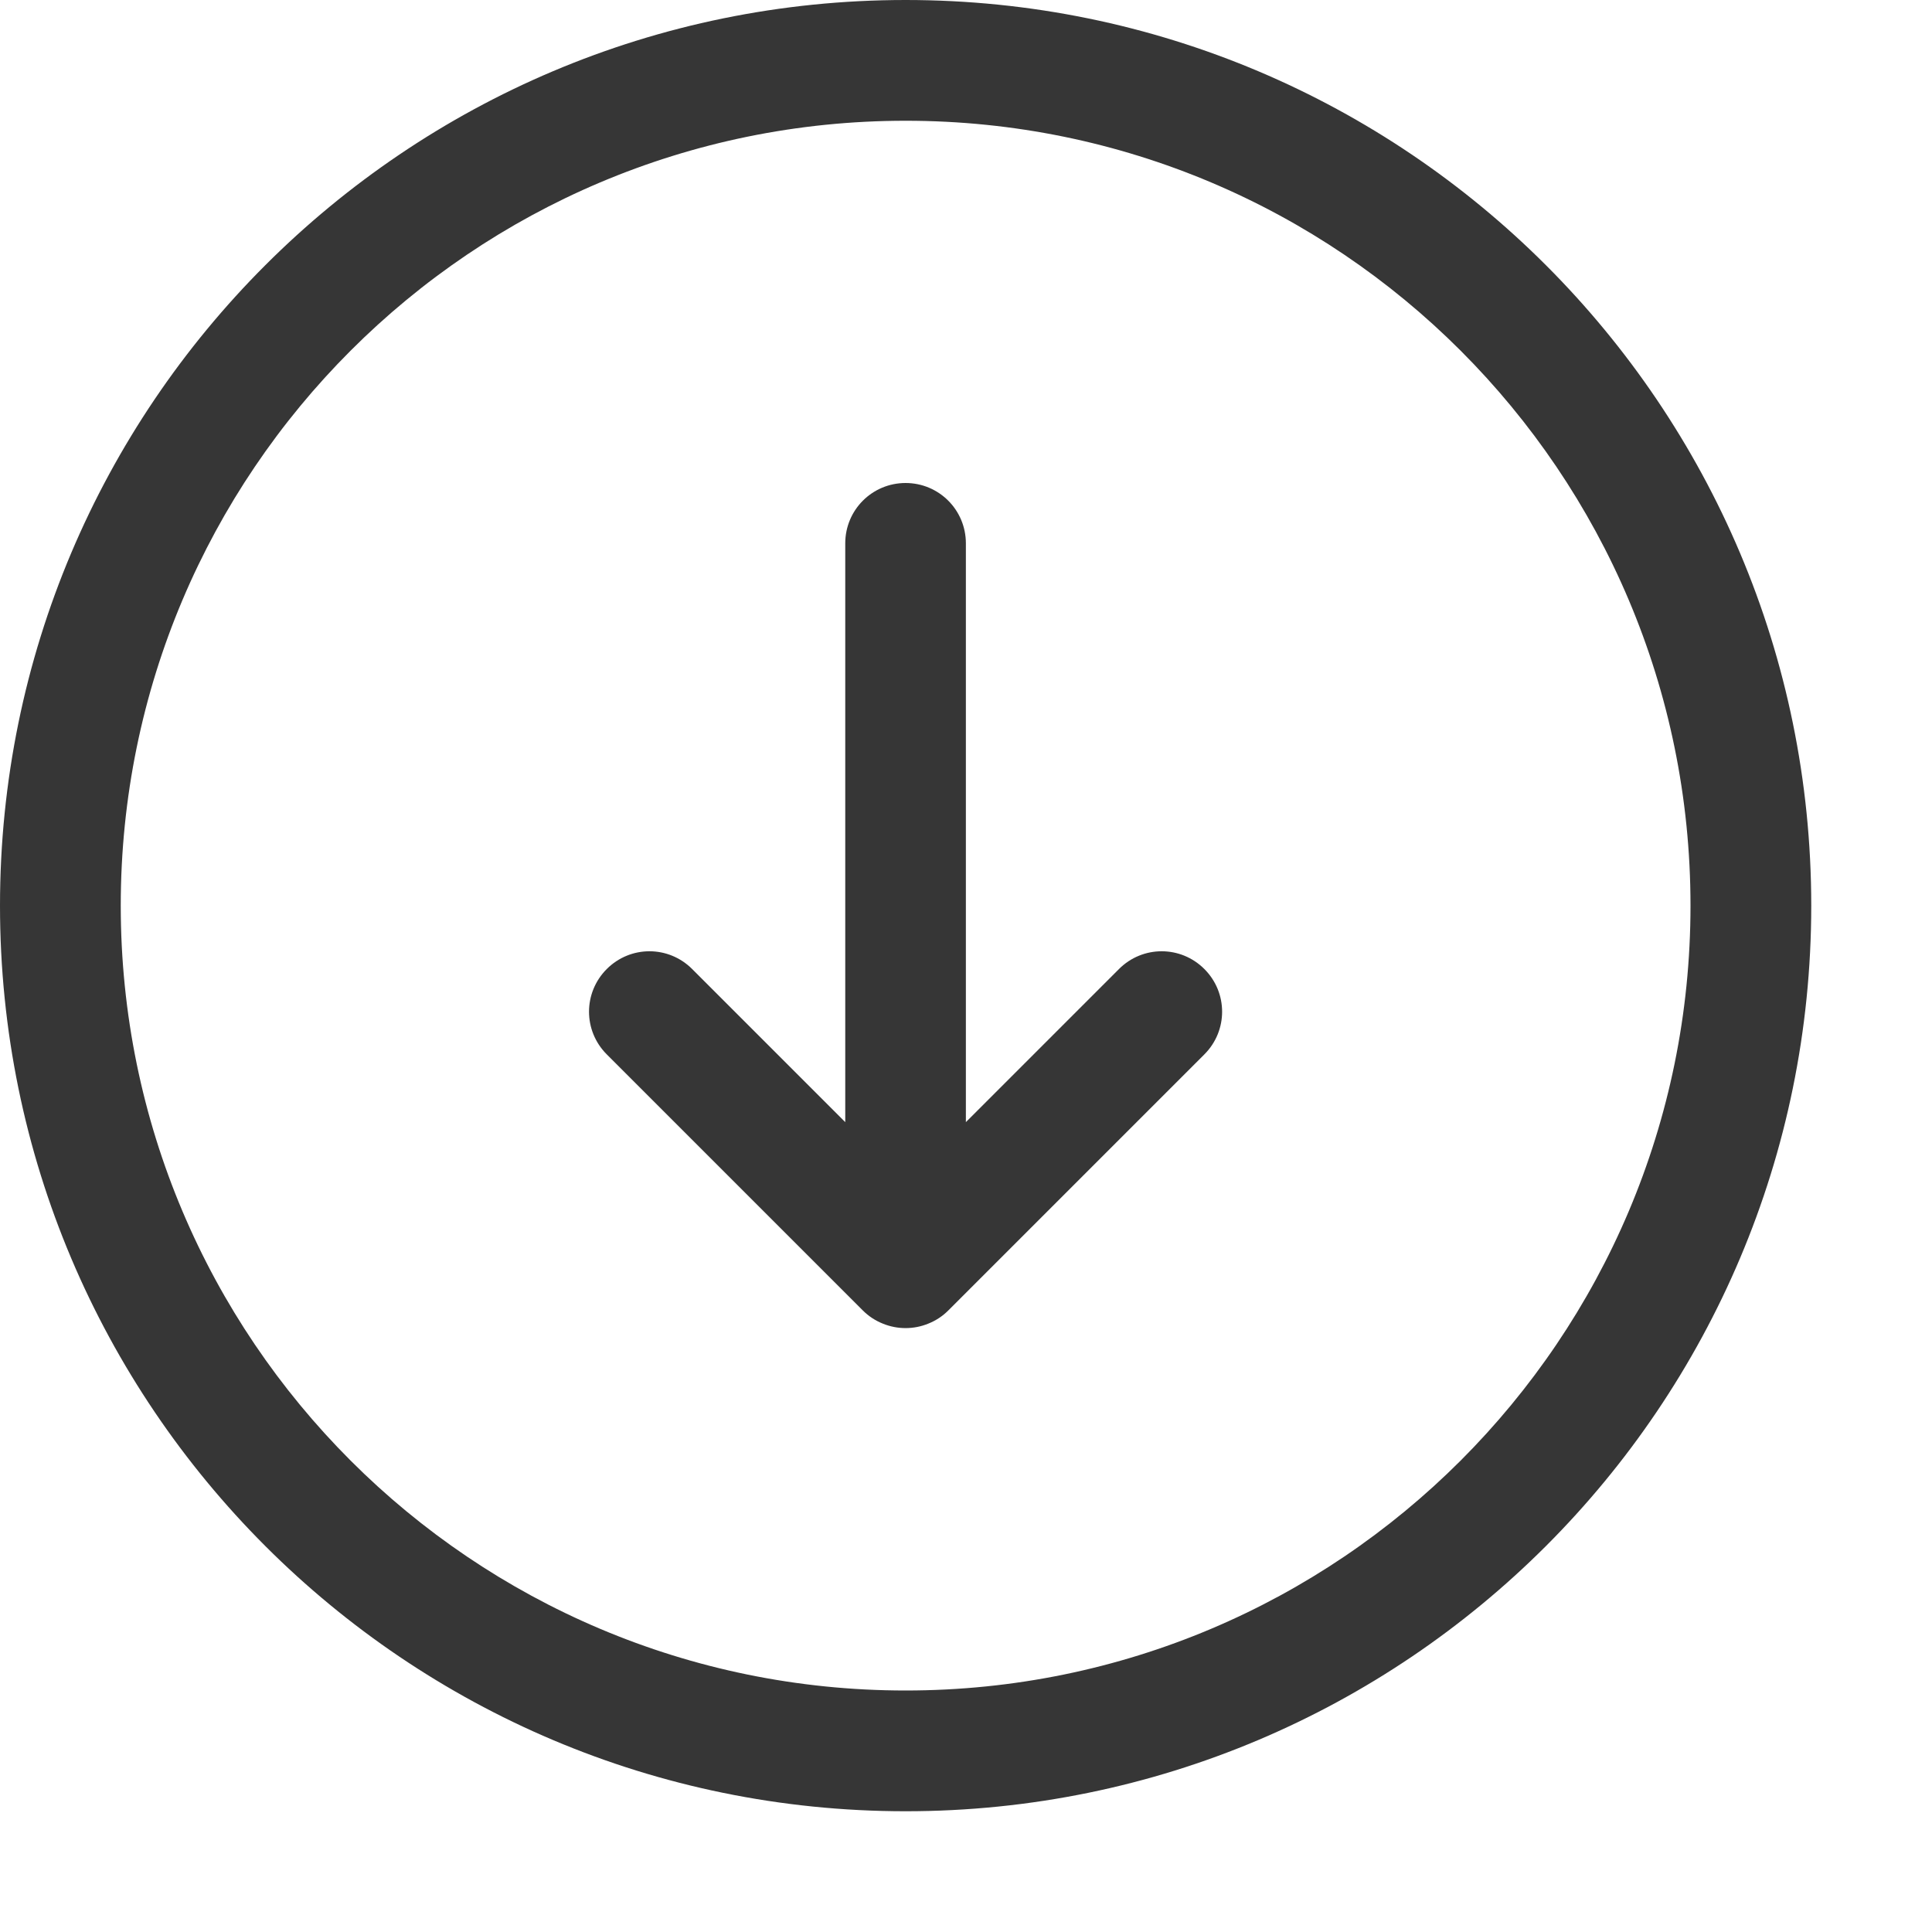
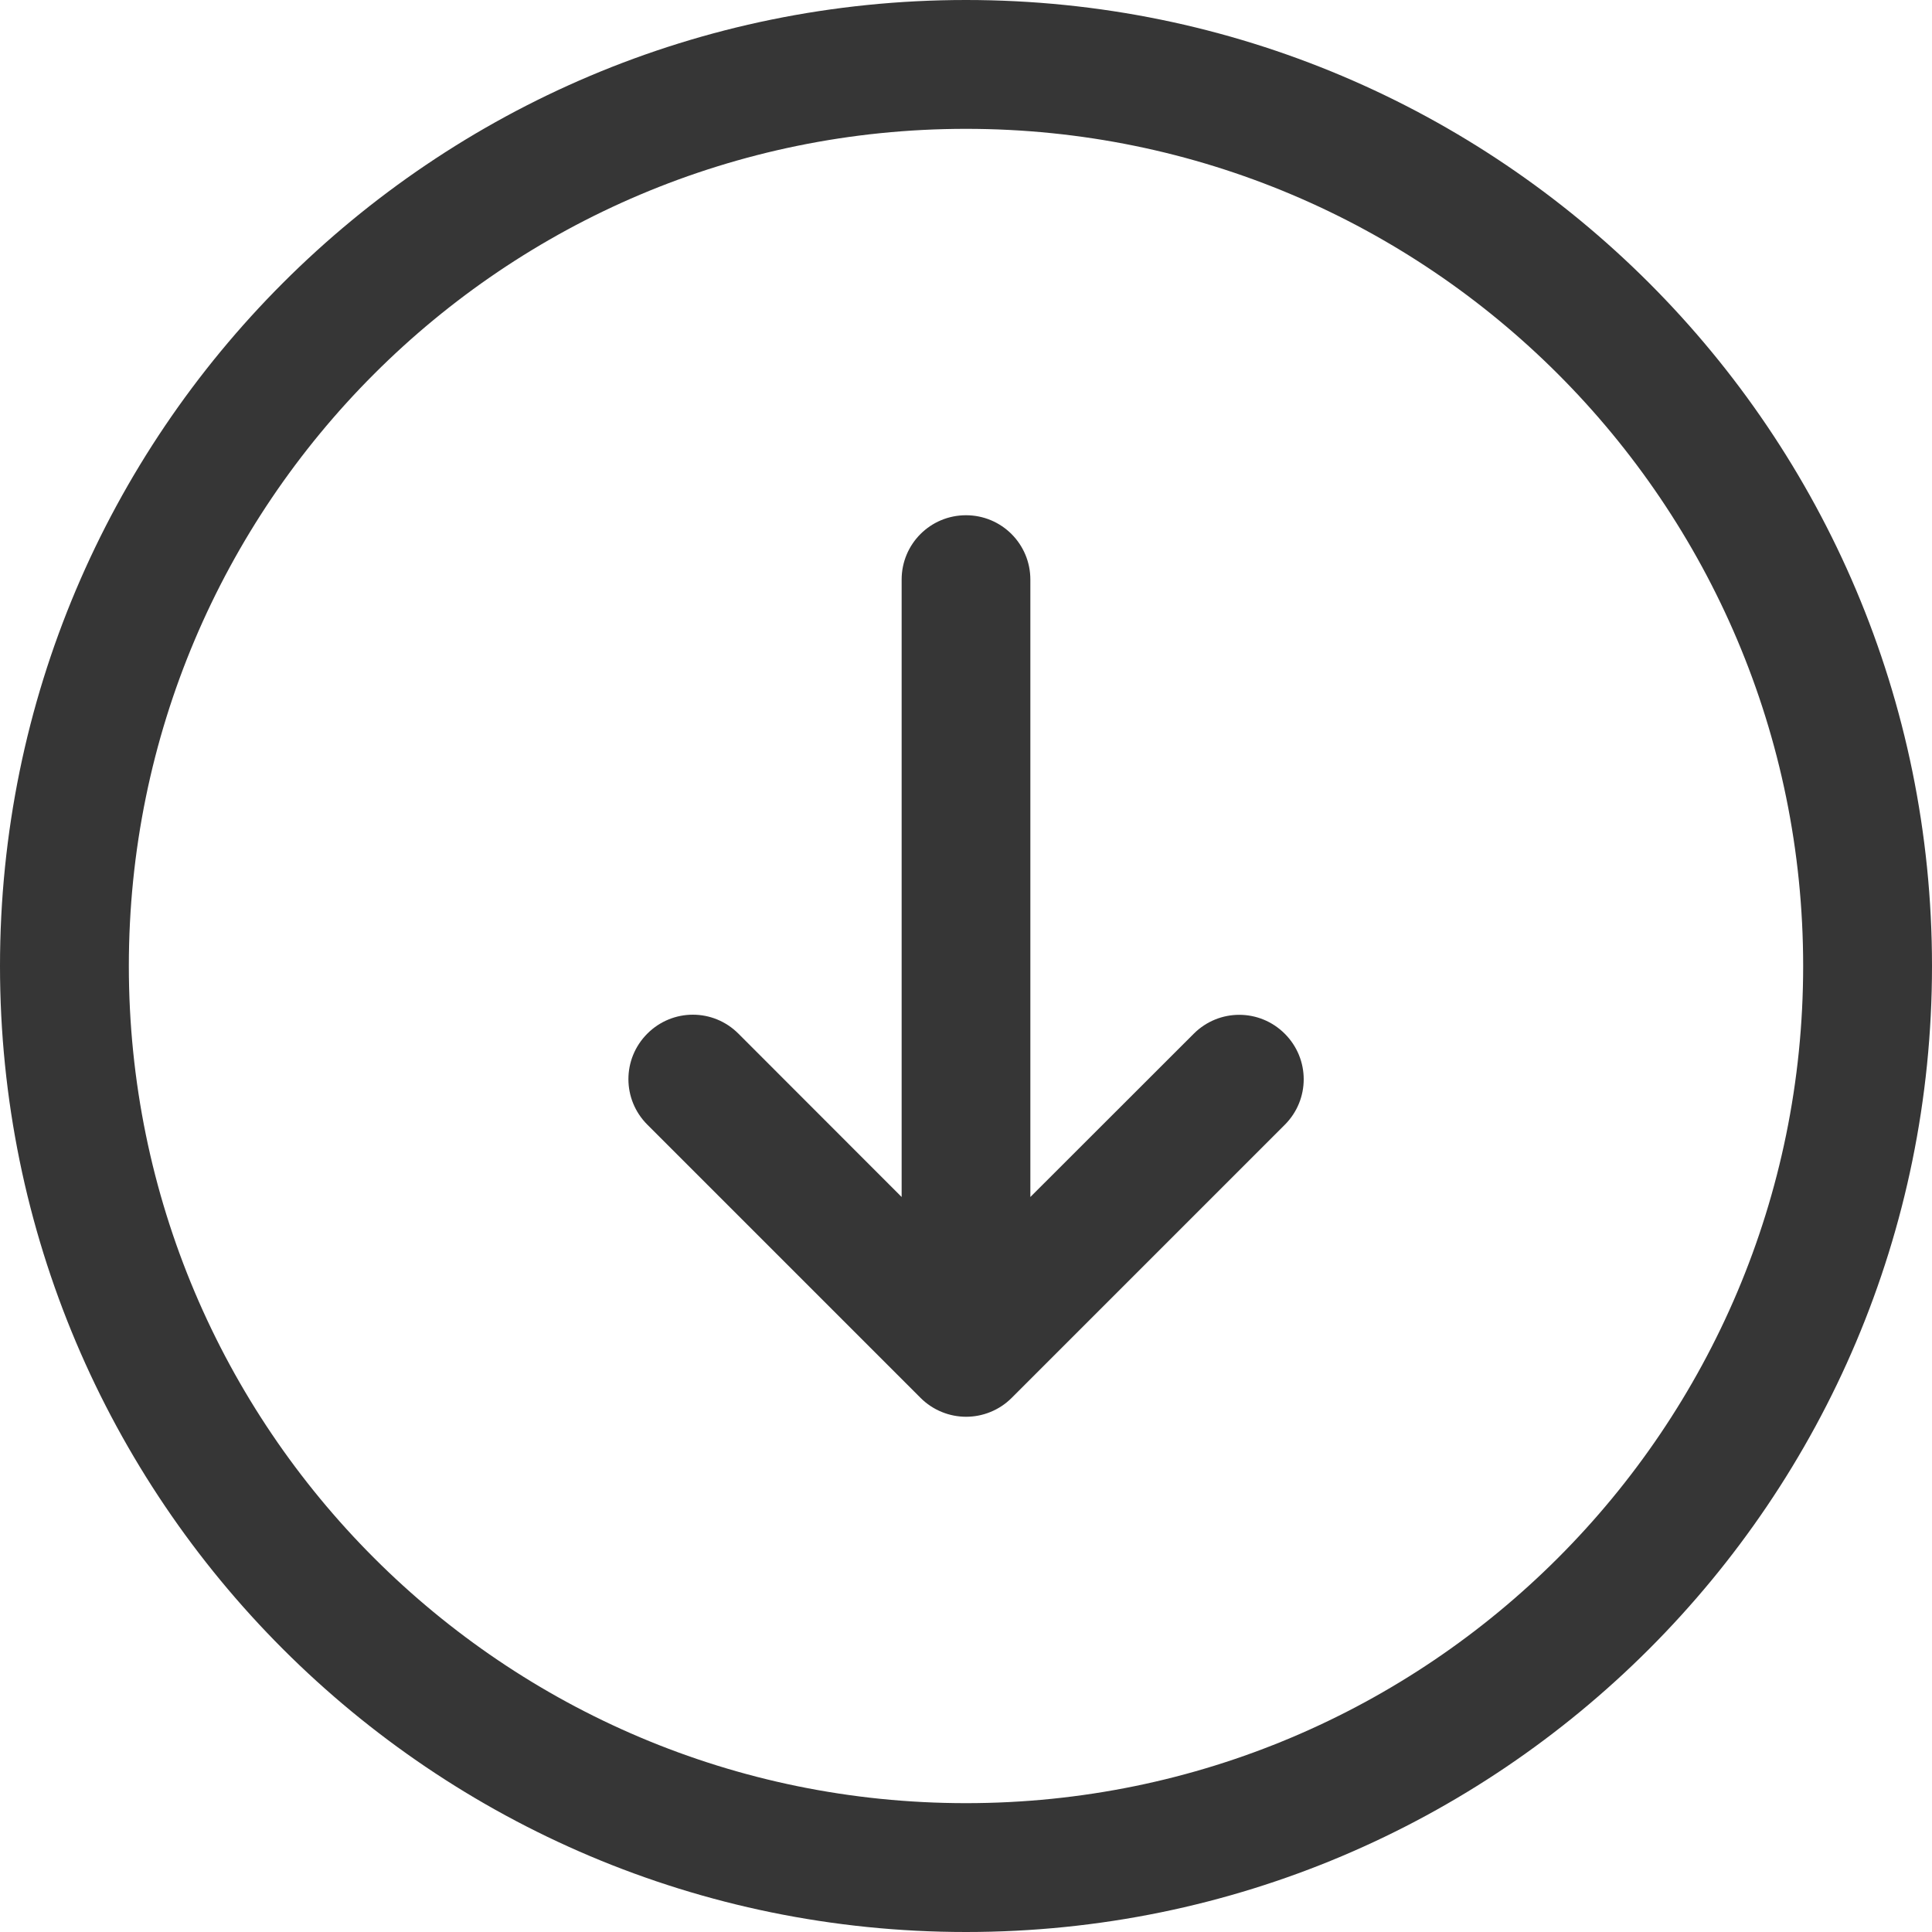
- <svg xmlns="http://www.w3.org/2000/svg" width="16" height="16" version="1.1">
-   <path class="ColorScheme-Text" d="m7.5 0a7.5 7.5 0 0 0-7.5 7.5 7.5 7.5 0 0 0 7.5 7.5 7.5 7.5 0 0 0 7.5-7.5 7.5 7.5 0 0 0-7.5-7.5zm0 1a6.5 6.5 0 0 1 6.5 6.5 6.5 6.5 0 0 1-6.5 6.5 6.5 6.5 0 0 1-6.5-6.5 6.5 6.5 0 0 1 6.5-6.5zm0 3c-0.277 0-0.5 0.223-0.5 0.5v4.793l-1.268-1.268c-0.196-0.196-0.511-0.196-0.707 0s-0.196 0.511 0 0.707l2.121 2.121c0.047 0.047 0.103 0.084 0.166 0.109 0.12 0.049 0.255 0.049 0.375 0 0.063-0.025 0.119-0.062 0.166-0.109l2.121-2.121c0.196-0.196 0.196-0.511 0-0.707s-0.511-0.196-0.707 0l-1.268 1.268v-4.793c0-0.277-0.223-0.5-0.5-0.5z" color="#363636" fill="currentColor" />
+ <svg xmlns="http://www.w3.org/2000/svg" width="16" height="16" version="1.1" id="svg1">
+   <defs id="defs1" />
+   <path class="ColorScheme-Text" d="M 8,0 A 8,8 0 0 0 0,8 8,8 0 0 0 8,16 8,8 0 0 0 16,8 8,8 0 0 0 8,0 Z M 8,1.067 A 6.933,6.933 0 0 1 14.933,8 6.933,6.933 0 0 1 8,14.933 6.933,6.933 0 0 1 1.067,8 6.933,6.933 0 0 1 8,1.067 Z m 0,3.2 C 7.705,4.267 7.467,4.505 7.467,4.8 V 9.913 L 6.115,8.56 c -0.209,-0.209 -0.545,-0.209 -0.754,0 -0.209,0.209 -0.209,0.545 0,0.754 l 2.263,2.263 c 0.05,0.05 0.11,0.09 0.177,0.117 0.128,0.052 0.272,0.052 0.4,0 0.067,-0.027 0.127,-0.067 0.177,-0.117 L 10.64,9.315 c 0.209,-0.209 0.209,-0.545 0,-0.754 -0.209,-0.209 -0.545,-0.209 -0.754,0 L 8.533,9.913 V 4.8 c 0,-0.295 -0.238,-0.533 -0.533,-0.533 z" color="#363636" fill="currentColor" id="path1" style="stroke-width:1.067" />
</svg>
